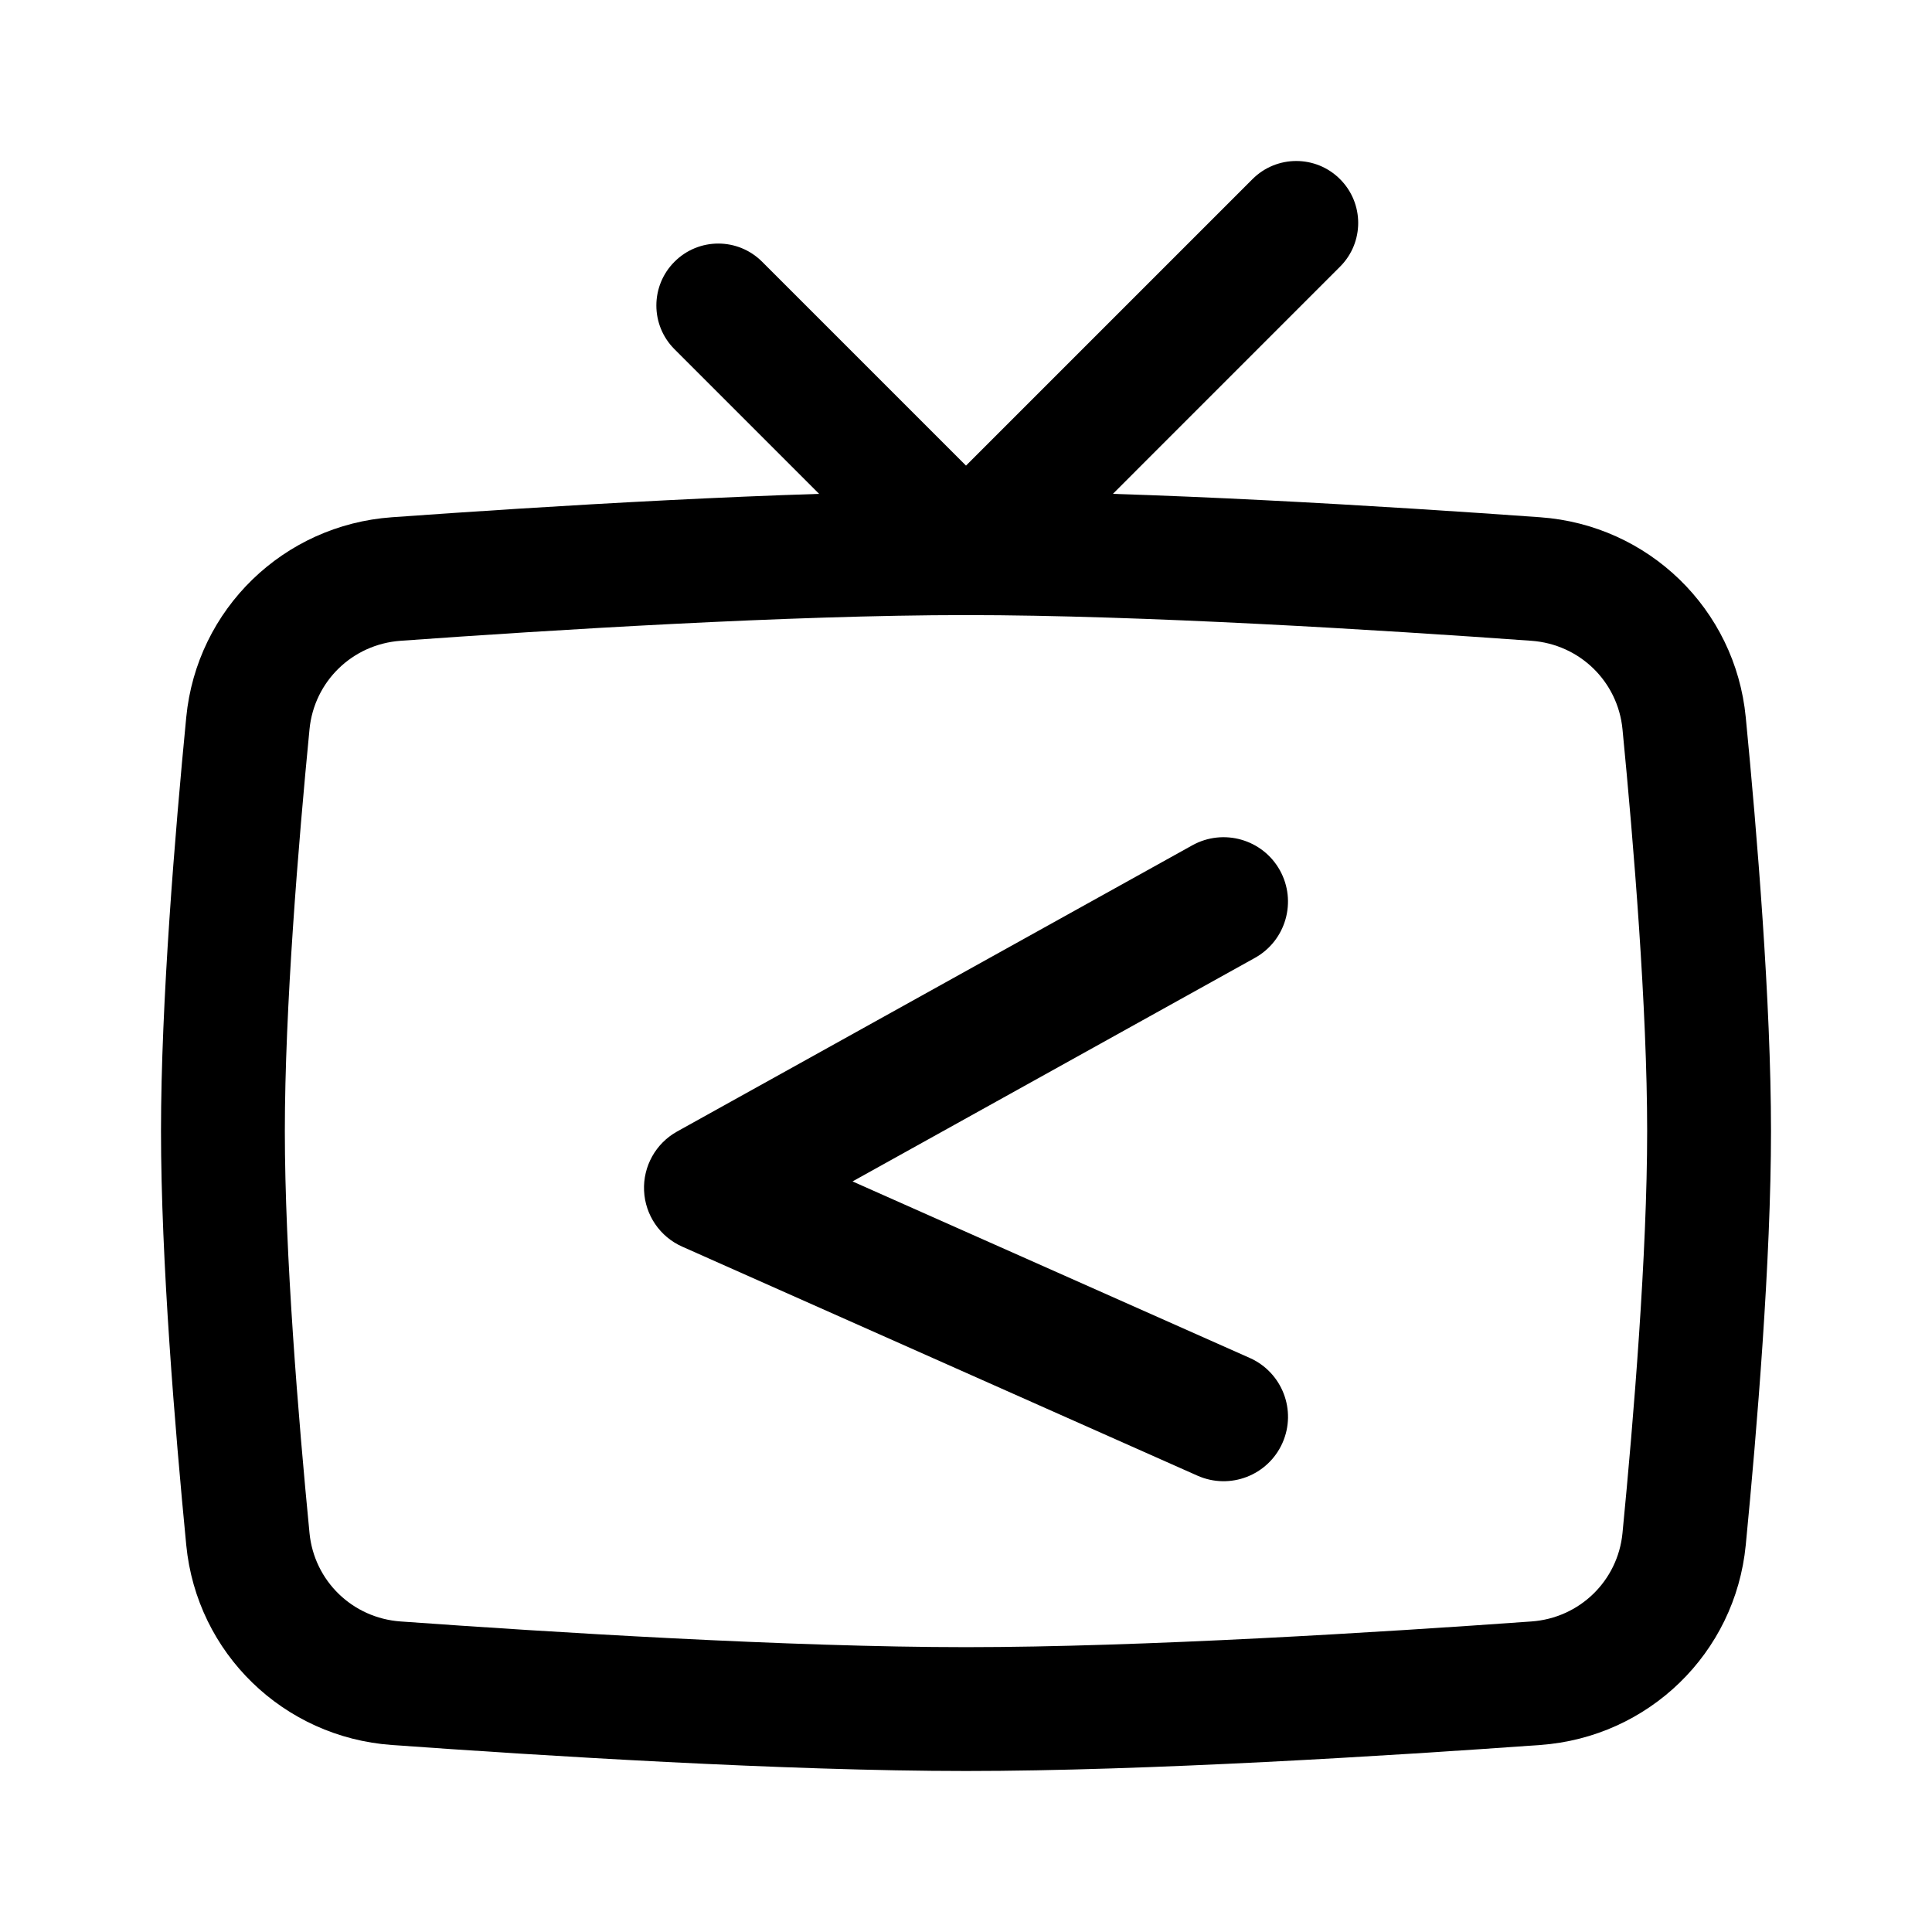
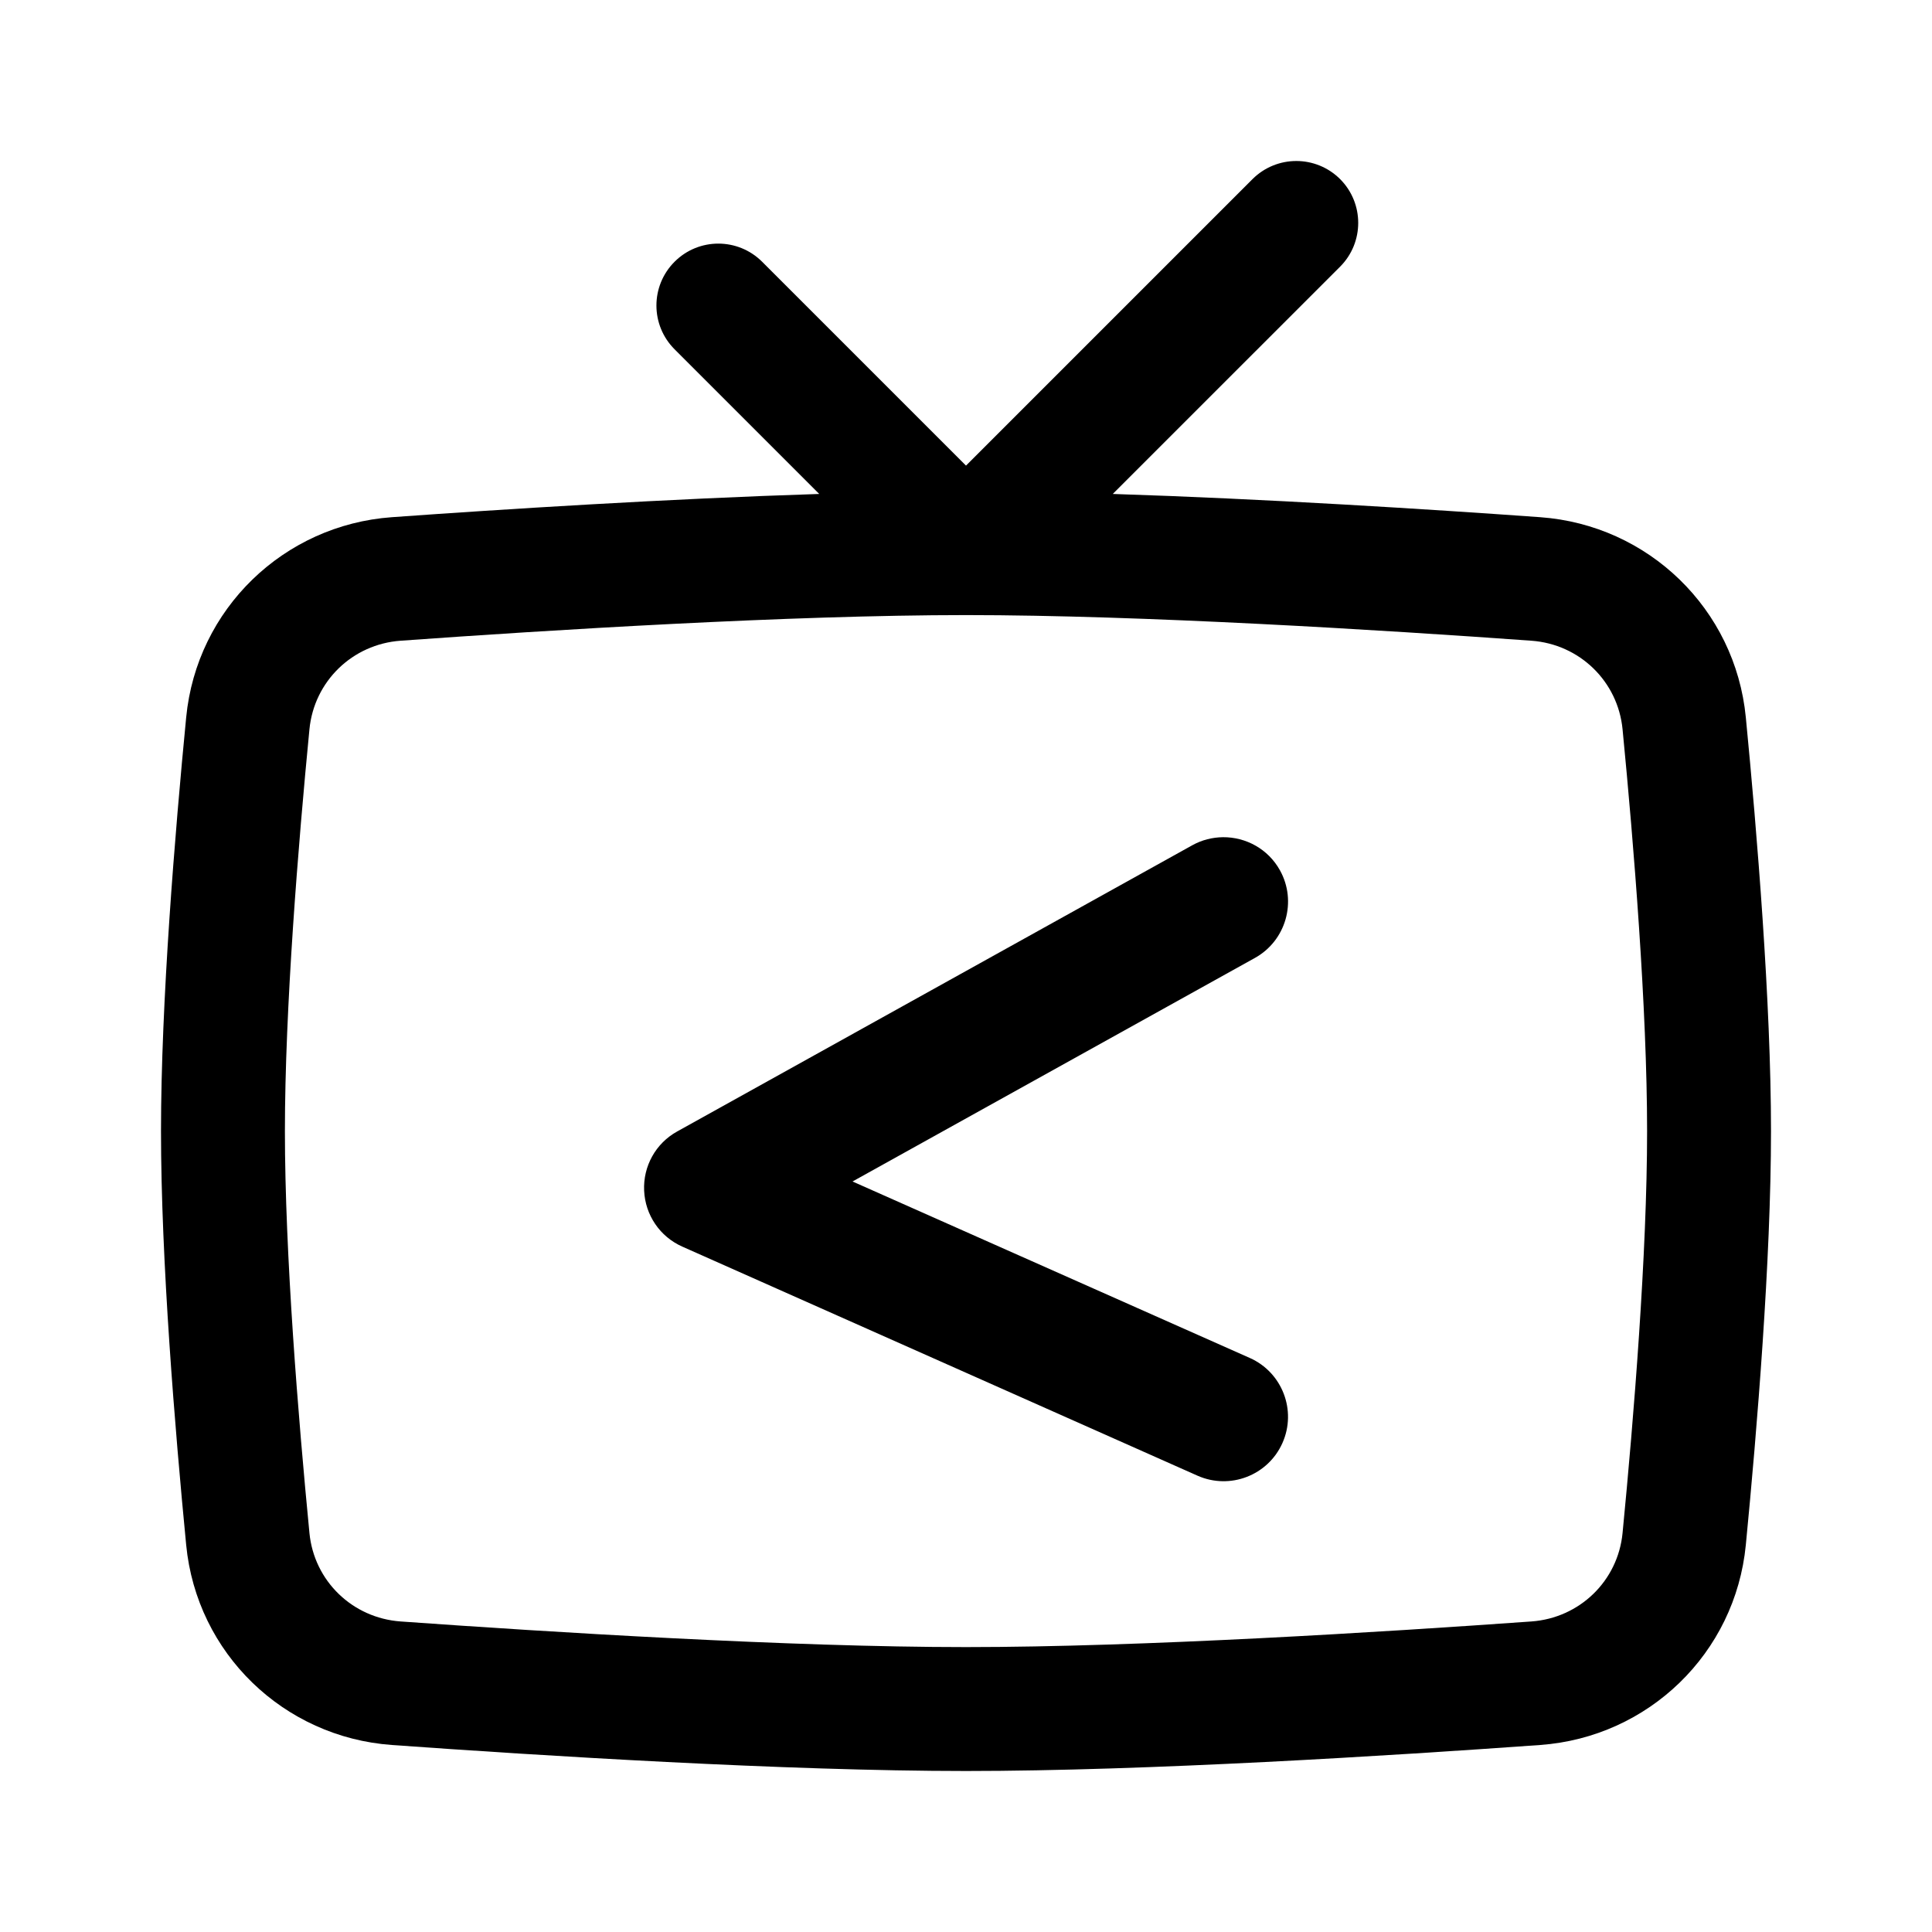
- <svg xmlns="http://www.w3.org/2000/svg" width="30" height="30" viewBox="0 0 30 30" fill="currentColor">
-   <path fill-rule="evenodd" clip-rule="evenodd" d="M20.808 2.782C21.184 3.157 21.184 3.766 20.808 4.141L15.68 9.27C15.304 9.645 14.696 9.645 14.32 9.27L10.474 5.423C10.098 5.048 10.098 4.439 10.474 4.064C10.849 3.688 11.458 3.688 11.834 4.064L15 7.23L19.448 2.782C19.824 2.406 20.433 2.406 20.808 2.782Z" />
-   <path fill-rule="evenodd" clip-rule="evenodd" d="M15 9.551C12.269 9.551 8.532 9.784 6.221 9.95C5.471 10.004 4.878 10.582 4.806 11.324C4.632 13.11 4.423 15.663 4.423 17.564C4.423 19.465 4.632 22.018 4.806 23.805C4.878 24.546 5.471 25.125 6.221 25.178C8.532 25.344 12.269 25.577 15 25.577C17.731 25.577 21.468 25.344 23.779 25.178C24.529 25.125 25.122 24.546 25.194 23.805C25.368 22.018 25.577 19.465 25.577 17.564C25.577 15.663 25.368 13.11 25.194 11.324C25.122 10.582 24.529 10.004 23.779 9.95C21.468 9.784 17.731 9.551 15 9.551ZM6.084 8.032C8.395 7.866 12.193 7.628 15 7.628C17.807 7.628 21.605 7.866 23.916 8.032C25.595 8.152 26.945 9.456 27.108 11.138C27.282 12.929 27.5 15.562 27.5 17.564C27.5 19.566 27.282 22.199 27.108 23.991C26.945 25.673 25.595 26.976 23.916 27.096C21.605 27.262 17.807 27.5 15 27.5C12.193 27.5 8.395 27.262 6.084 27.096C4.405 26.976 3.055 25.673 2.892 23.991C2.718 22.199 2.5 19.566 2.5 17.564C2.5 15.562 2.718 12.929 2.892 11.138C3.055 9.456 4.405 8.152 6.084 8.032Z" />
-   <path fill-rule="evenodd" clip-rule="evenodd" d="M19.874 13.514C20.142 13.997 19.968 14.606 19.486 14.874L13.238 18.345L19.406 21.086C19.911 21.311 20.138 21.901 19.914 22.406C19.689 22.911 19.099 23.138 18.594 22.914L10.594 19.358C10.247 19.204 10.018 18.868 10.001 18.489C9.984 18.11 10.183 17.754 10.514 17.57L18.514 13.126C18.997 12.858 19.606 13.032 19.874 13.514Z" />
+ <svg xmlns="http://www.w3.org/2000/svg" width="30" height="30" viewBox="0 0 30 30" fill="currentColor" version="1.1" id="svg154">
+   <defs id="defs158" />
+   <path id="path148" d="M 20.129 2.5 C 19.883 2.5 19.637 2.594 19.449 2.781 L 15 7.23 L 11.834 4.064 C 11.458 3.689 10.85 3.689 10.475 4.064 C 10.099 4.44 10.099 5.048 10.475 5.424 L 12.721 7.67 C 10.368 7.745 7.811 7.907 6.084 8.031 C 4.405 8.152 3.054 9.457 2.891 11.139 C 2.717 12.93 2.5 15.563 2.5 17.564 C 2.5 19.566 2.717 22.199 2.891 23.99 C 3.054 25.672 4.405 26.975 6.084 27.096 C 8.396 27.262 12.193 27.5 15 27.5 C 17.807 27.5 21.605 27.262 23.916 27.096 C 25.595 26.975 26.946 25.672 27.109 23.99 C 27.283 22.199 27.5 19.566 27.5 17.564 C 27.5 15.563 27.283 12.93 27.109 11.139 C 26.946 9.457 25.595 8.152 23.916 8.031 C 22.189 7.907 19.632 7.745 17.279 7.67 L 20.809 4.141 C 21.184 3.765 21.184 3.157 20.809 2.781 C 20.621 2.594 20.375 2.5 20.129 2.5 z M 15 9.551 C 17.731 9.551 21.469 9.783 23.779 9.949 C 24.53 10.003 25.123 10.582 25.195 11.324 C 25.369 13.111 25.576 15.664 25.576 17.564 C 25.576 19.465 25.369 22.018 25.195 23.805 C 25.123 24.547 24.53 25.124 23.779 25.178 C 21.469 25.343 17.731 25.576 15 25.576 C 12.269 25.576 8.531 25.343 6.221 25.178 C 5.47 25.124 4.877 24.547 4.805 23.805 C 4.631 22.018 4.424 19.465 4.424 17.564 C 4.424 15.664 4.631 13.111 4.805 11.324 C 4.877 10.582 5.47 10.003 6.221 9.949 C 8.531 9.783 12.269 9.551 15 9.551 z M 18.99 13 C 18.829 13.002 18.665 13.041 18.514 13.125 L 10.514 17.57 C 10.182 17.754 9.985 18.109 10.002 18.488 C 10.019 18.867 10.247 19.203 10.594 19.357 L 18.594 22.914 C 19.098 23.138 19.69 22.911 19.914 22.406 C 20.138 21.902 19.911 21.31 19.406 21.086 L 13.238 18.346 L 19.486 14.875 C 19.969 14.607 20.143 13.996 19.875 13.514 C 19.691 13.182 19.345 12.997 18.99 13 z " />
</svg>
